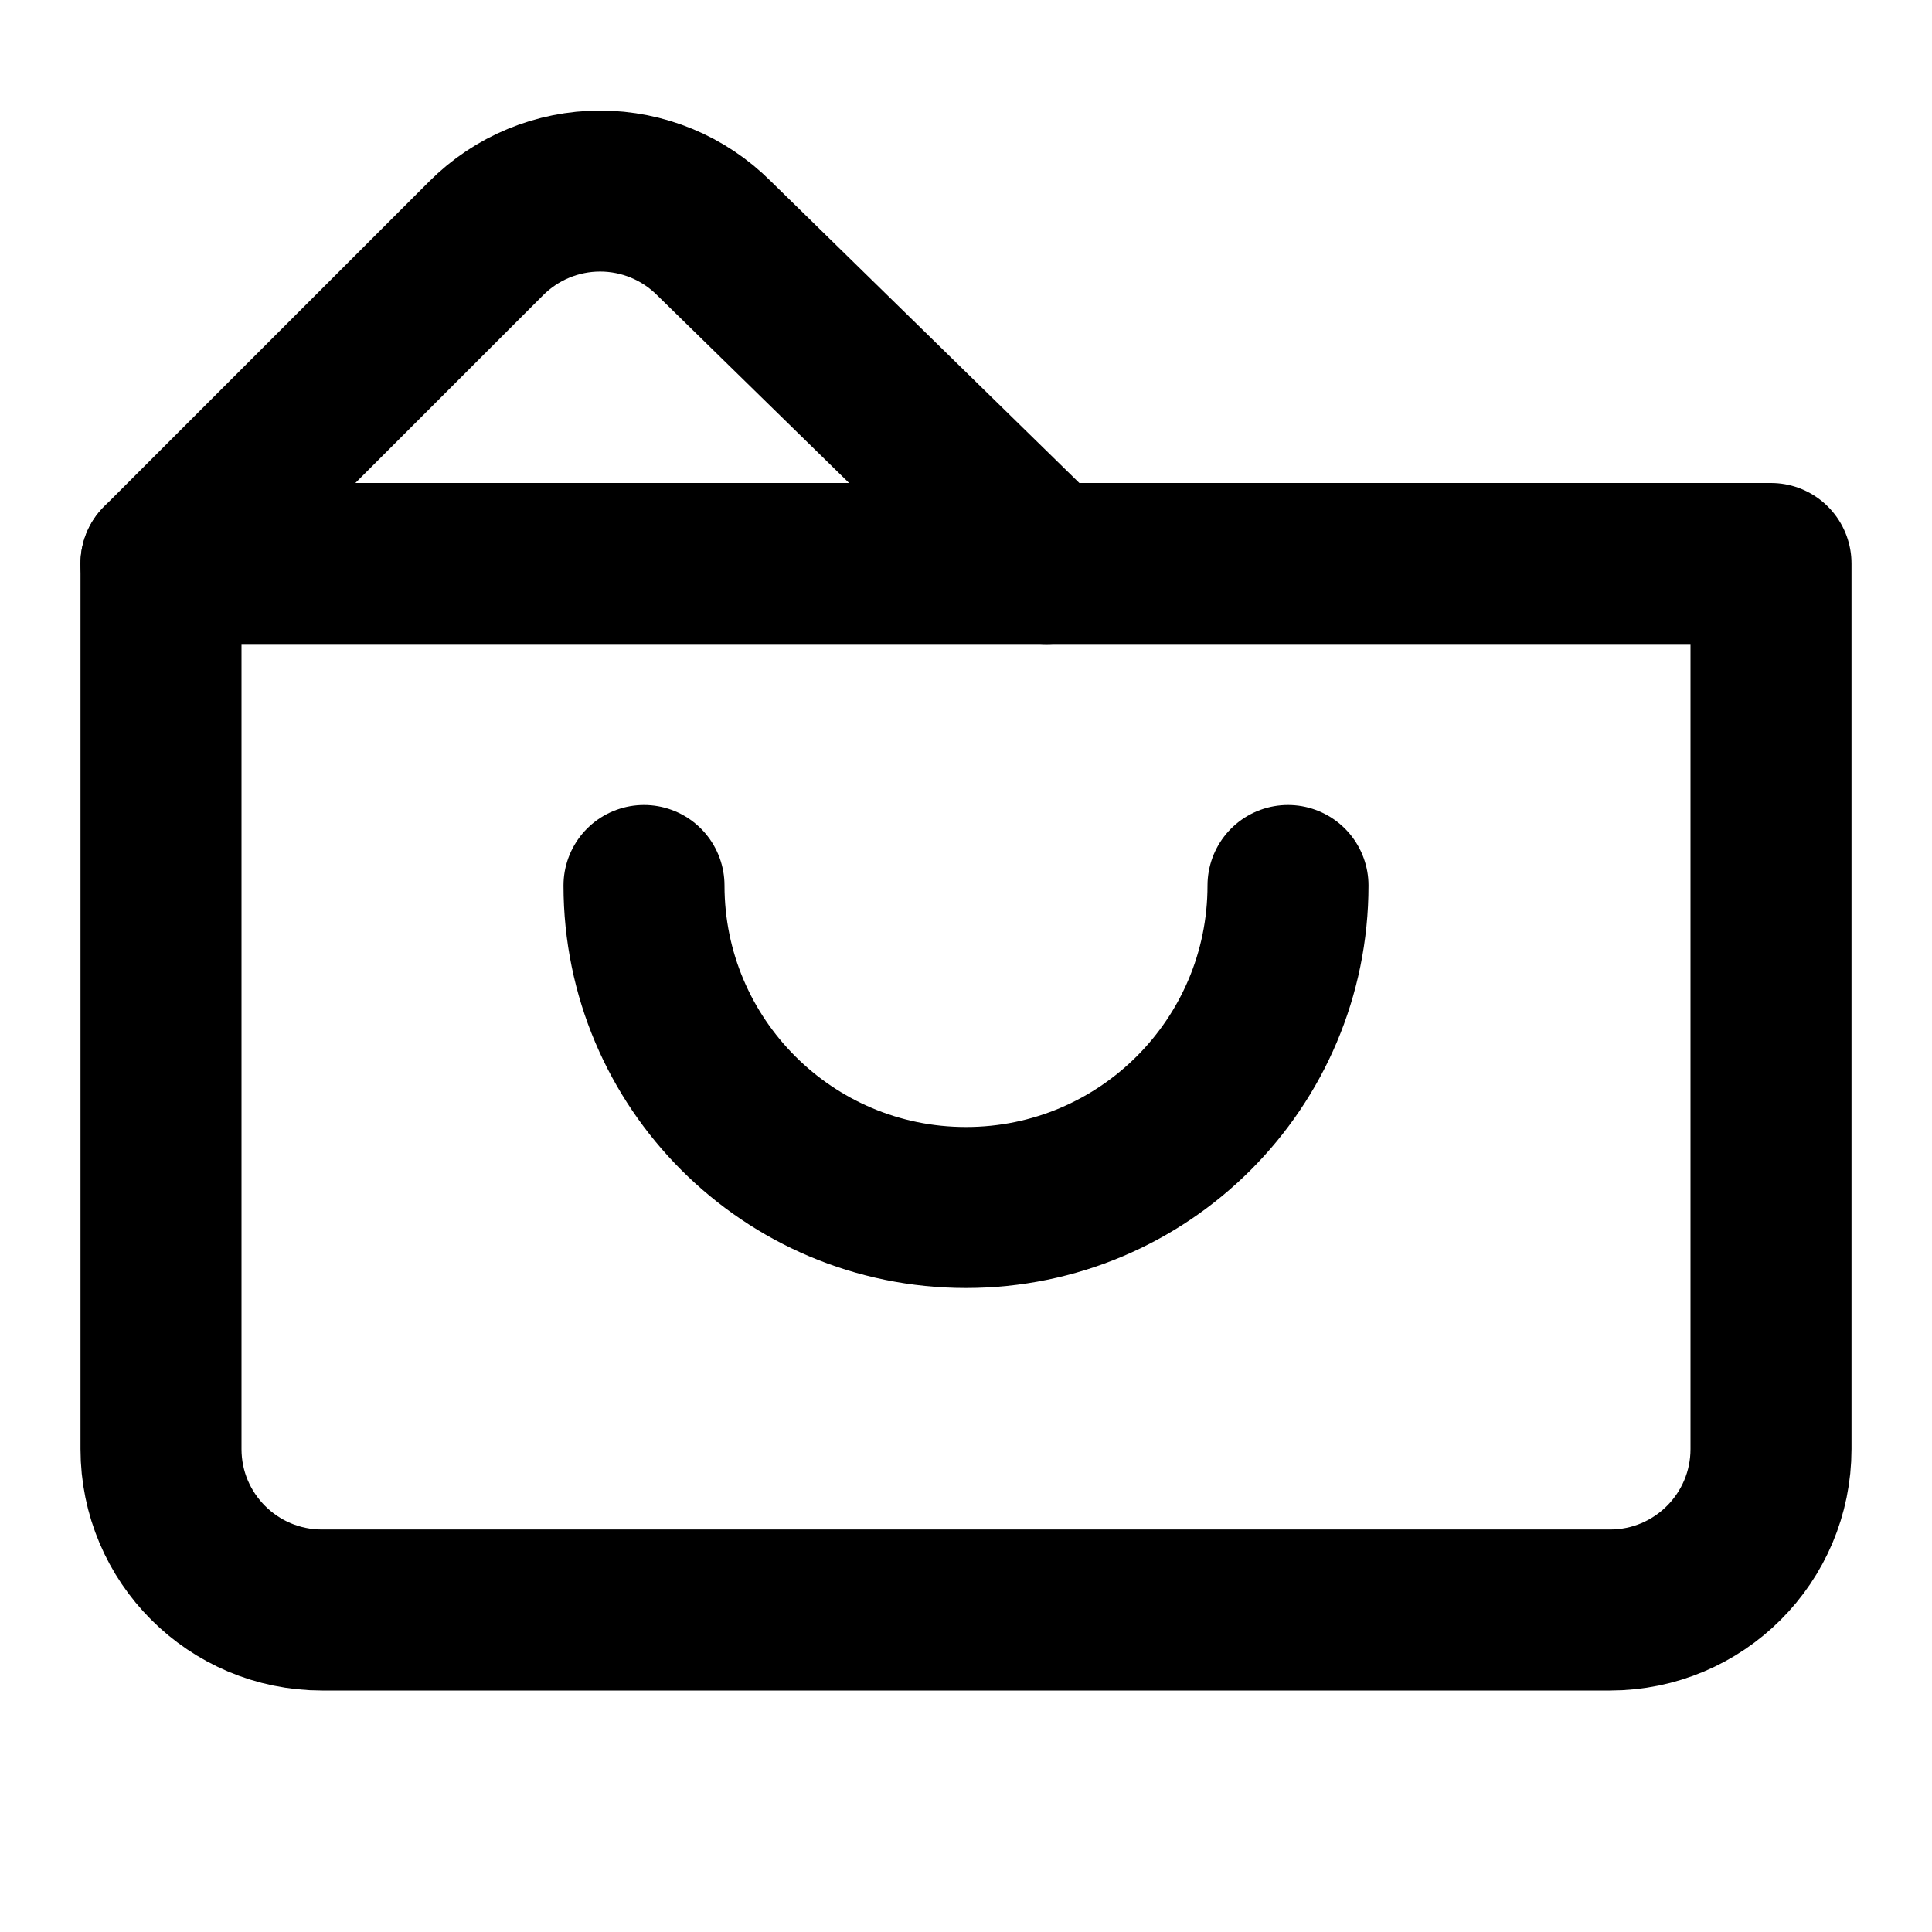
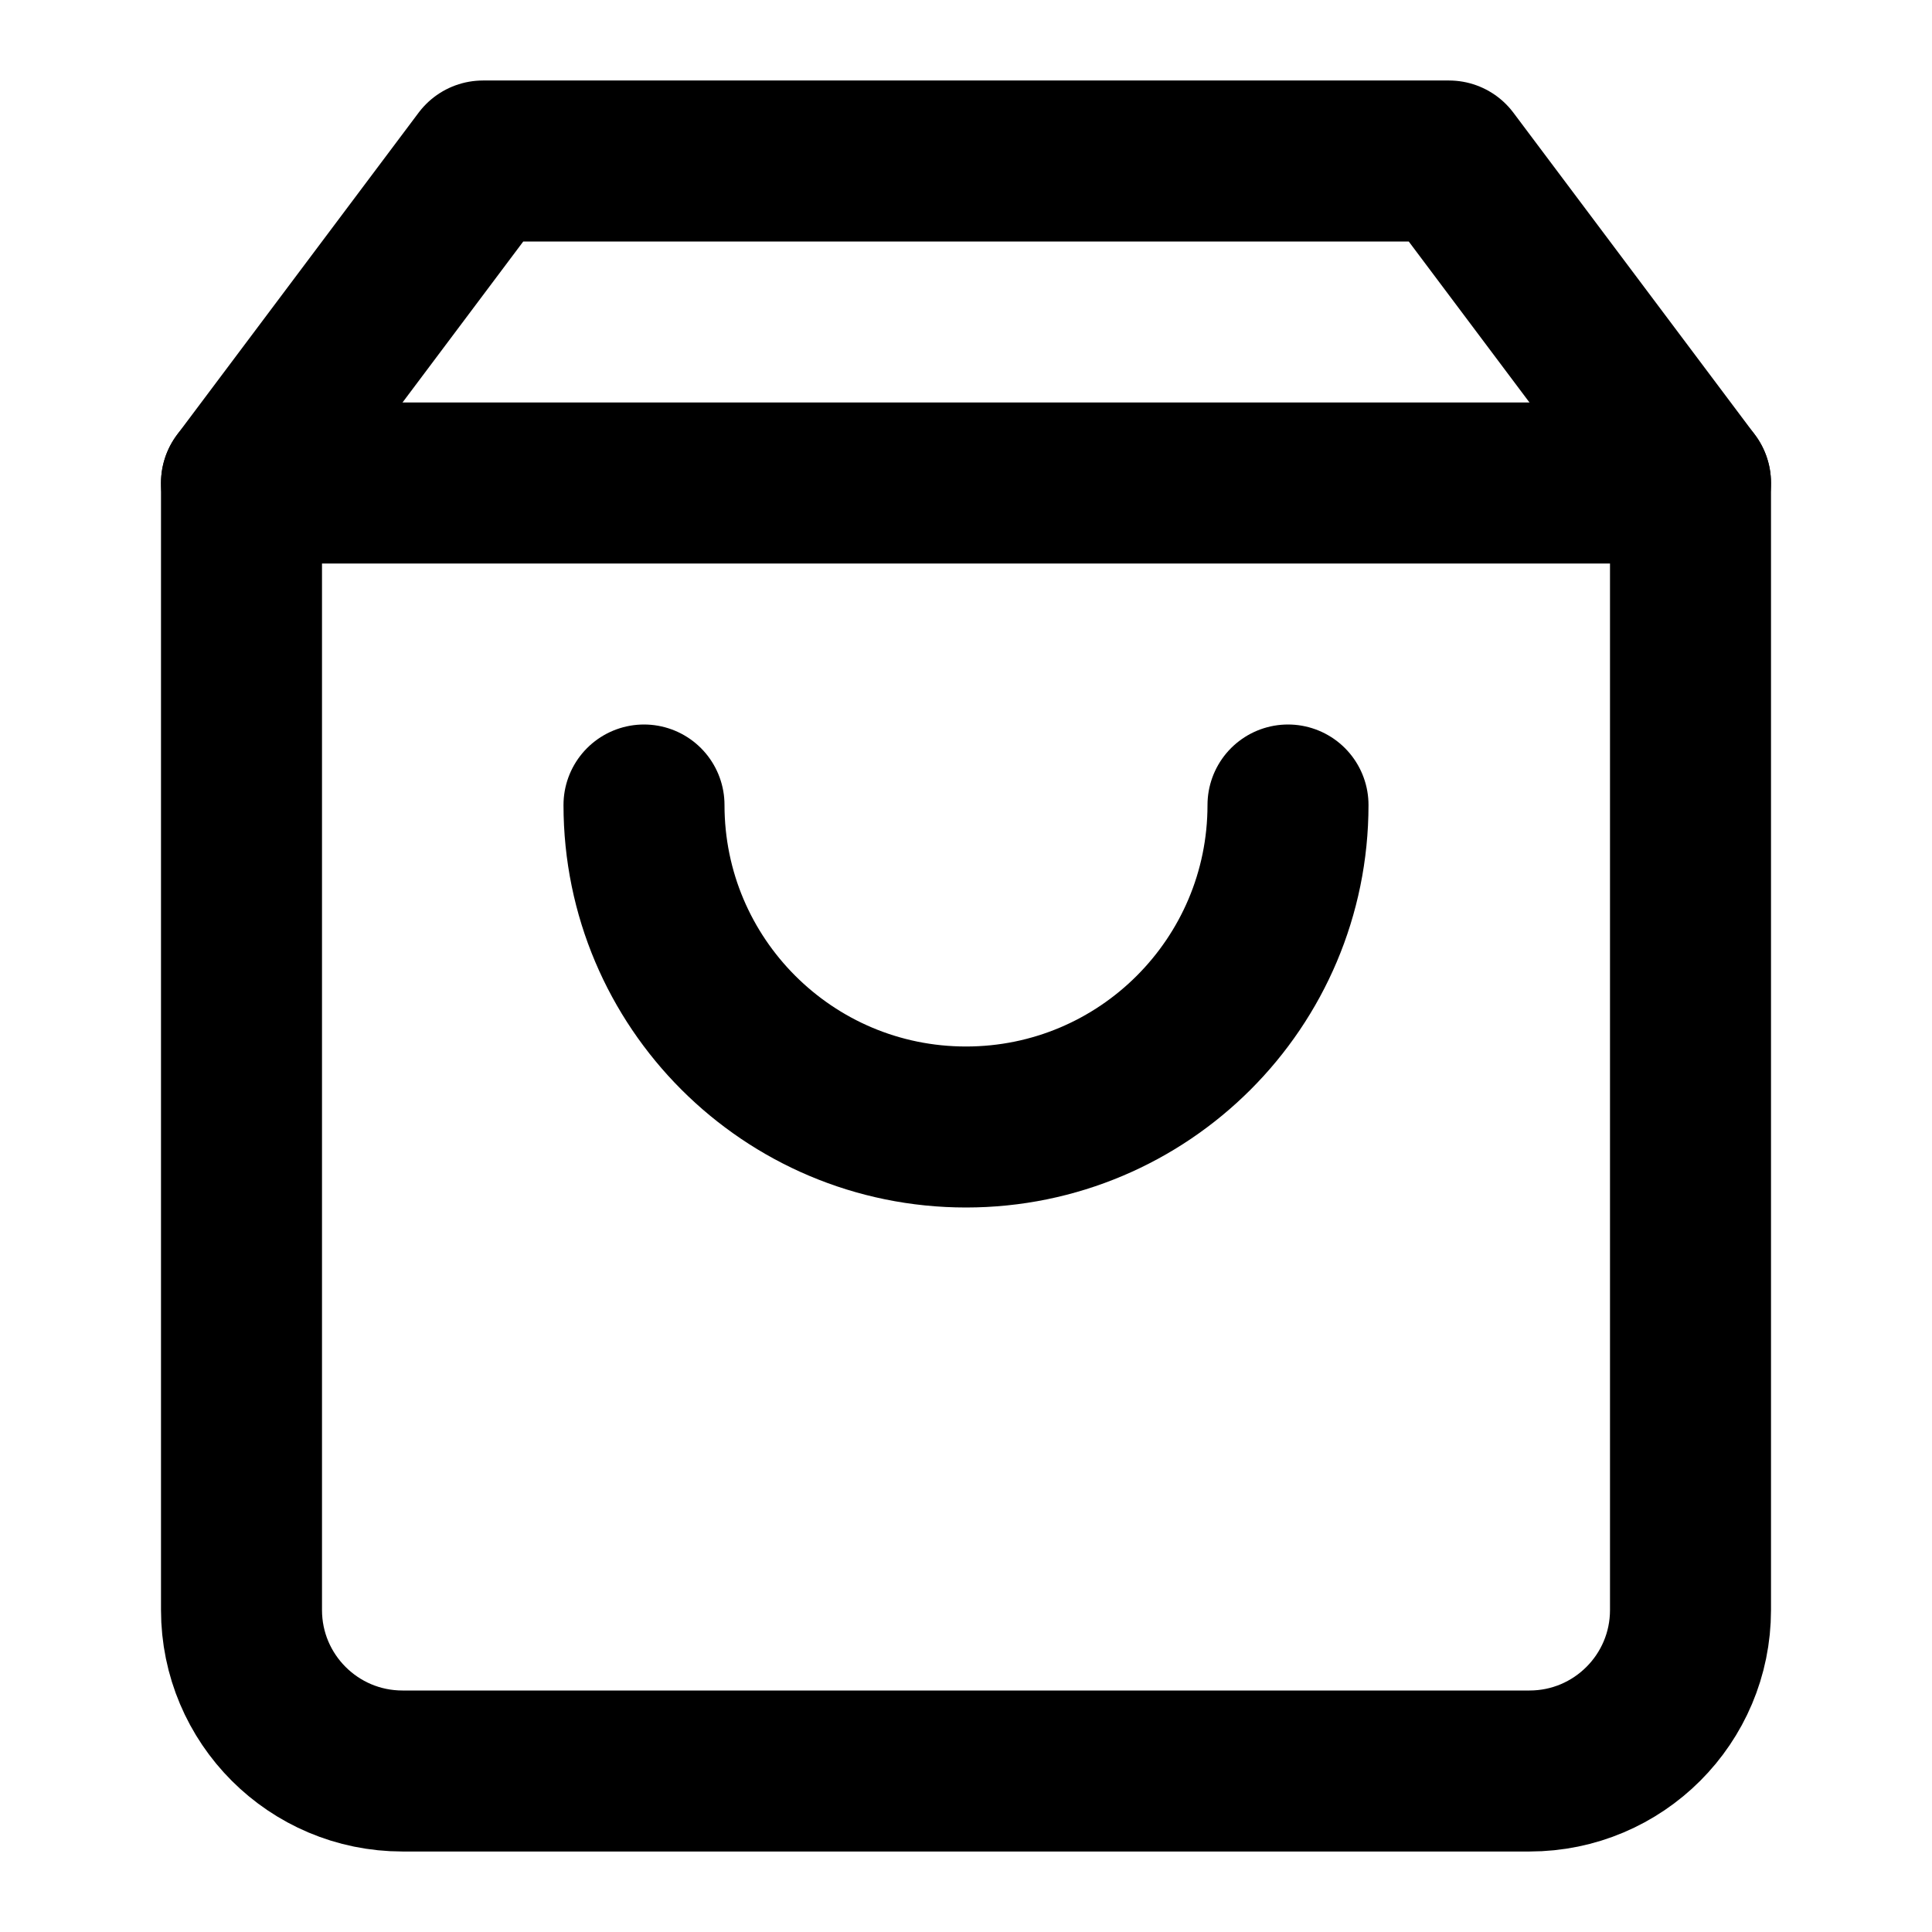
<svg xmlns="http://www.w3.org/2000/svg" viewBox="0 0 24 24" fill="none" stroke="currentColor" stroke-width="2" stroke-linecap="round" stroke-linejoin="round">
-   <path d="m2 7 4.04-4.04a2 2 0 0 1 2.83 0L13 7" />
-   <path d="M2 7h20v11a2 2 0 0 1-2 2H4a2 2 0 0 1-2-2Z" />
-   <path d="M16 11a4 4 0 0 1-8 0" />
+   <path d="M6 2 3 6v14a2 2 0 0 0 2 2h14a2 2 0 0 0 2-2V6l-3-4Z" />
+   <line x1="3" y1="6" x2="21" y2="6" />
+   <path d="M16 10a4 4 0 0 1-8 0" />
</svg>
